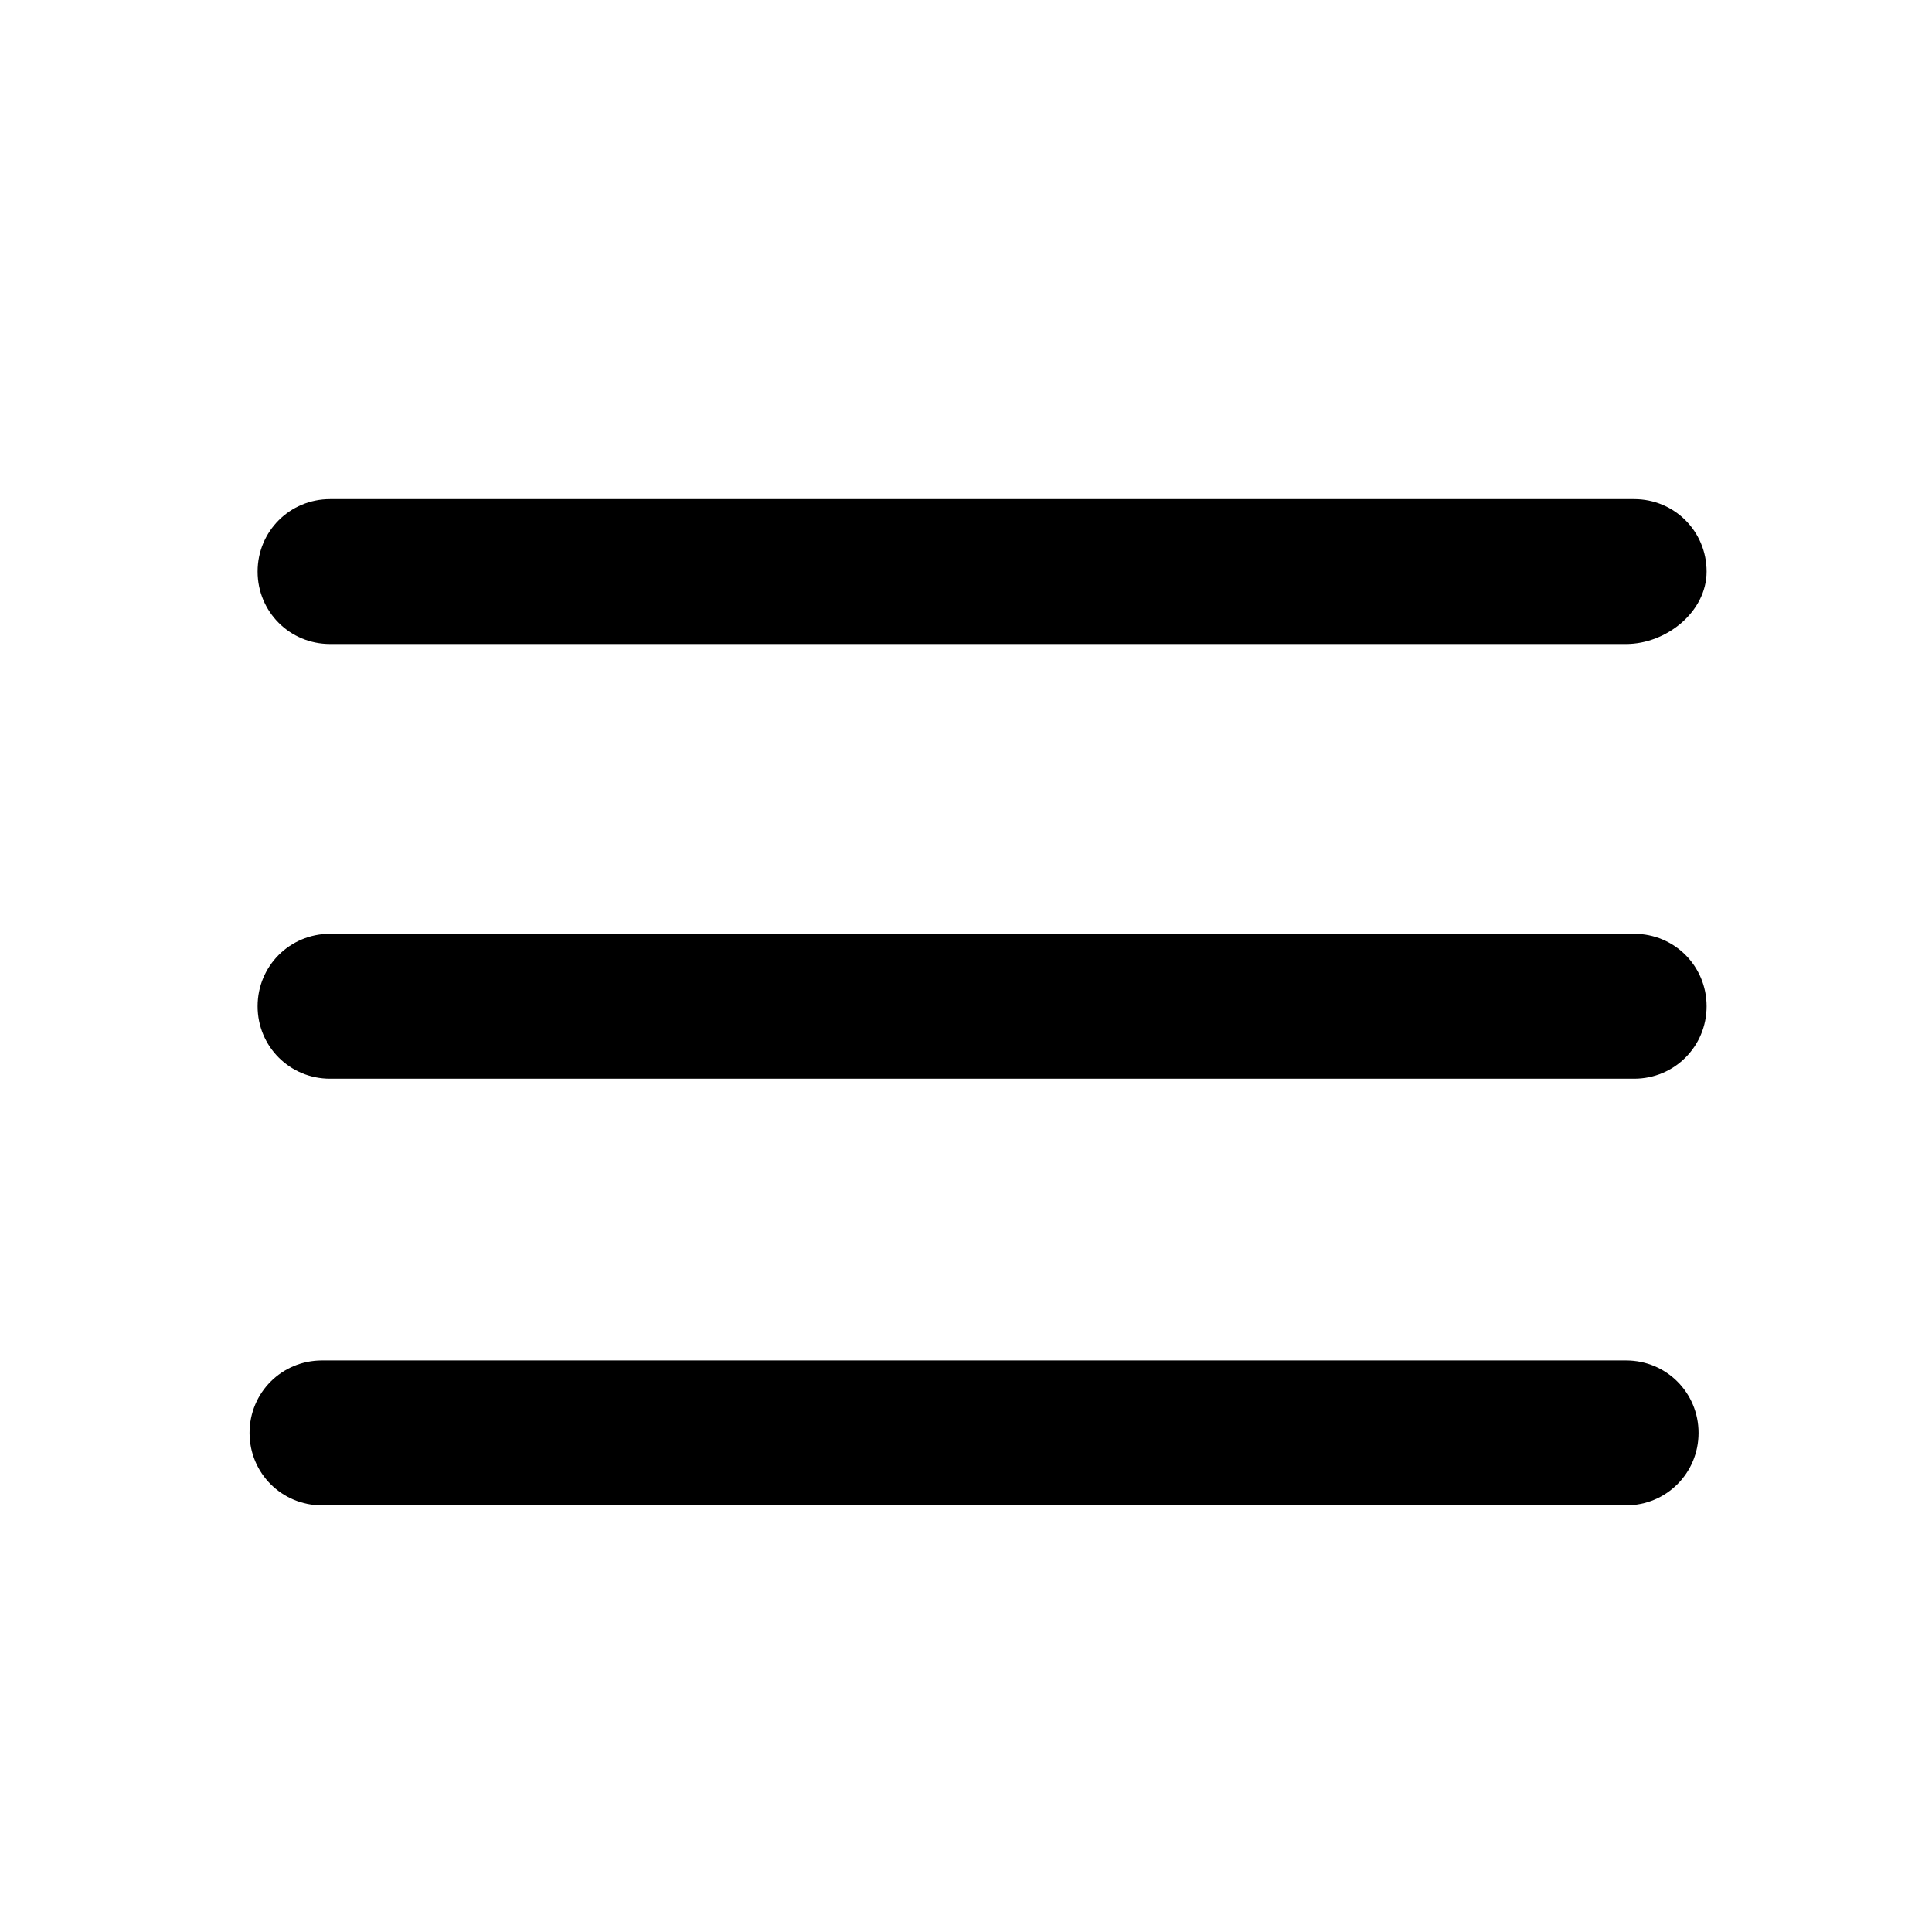
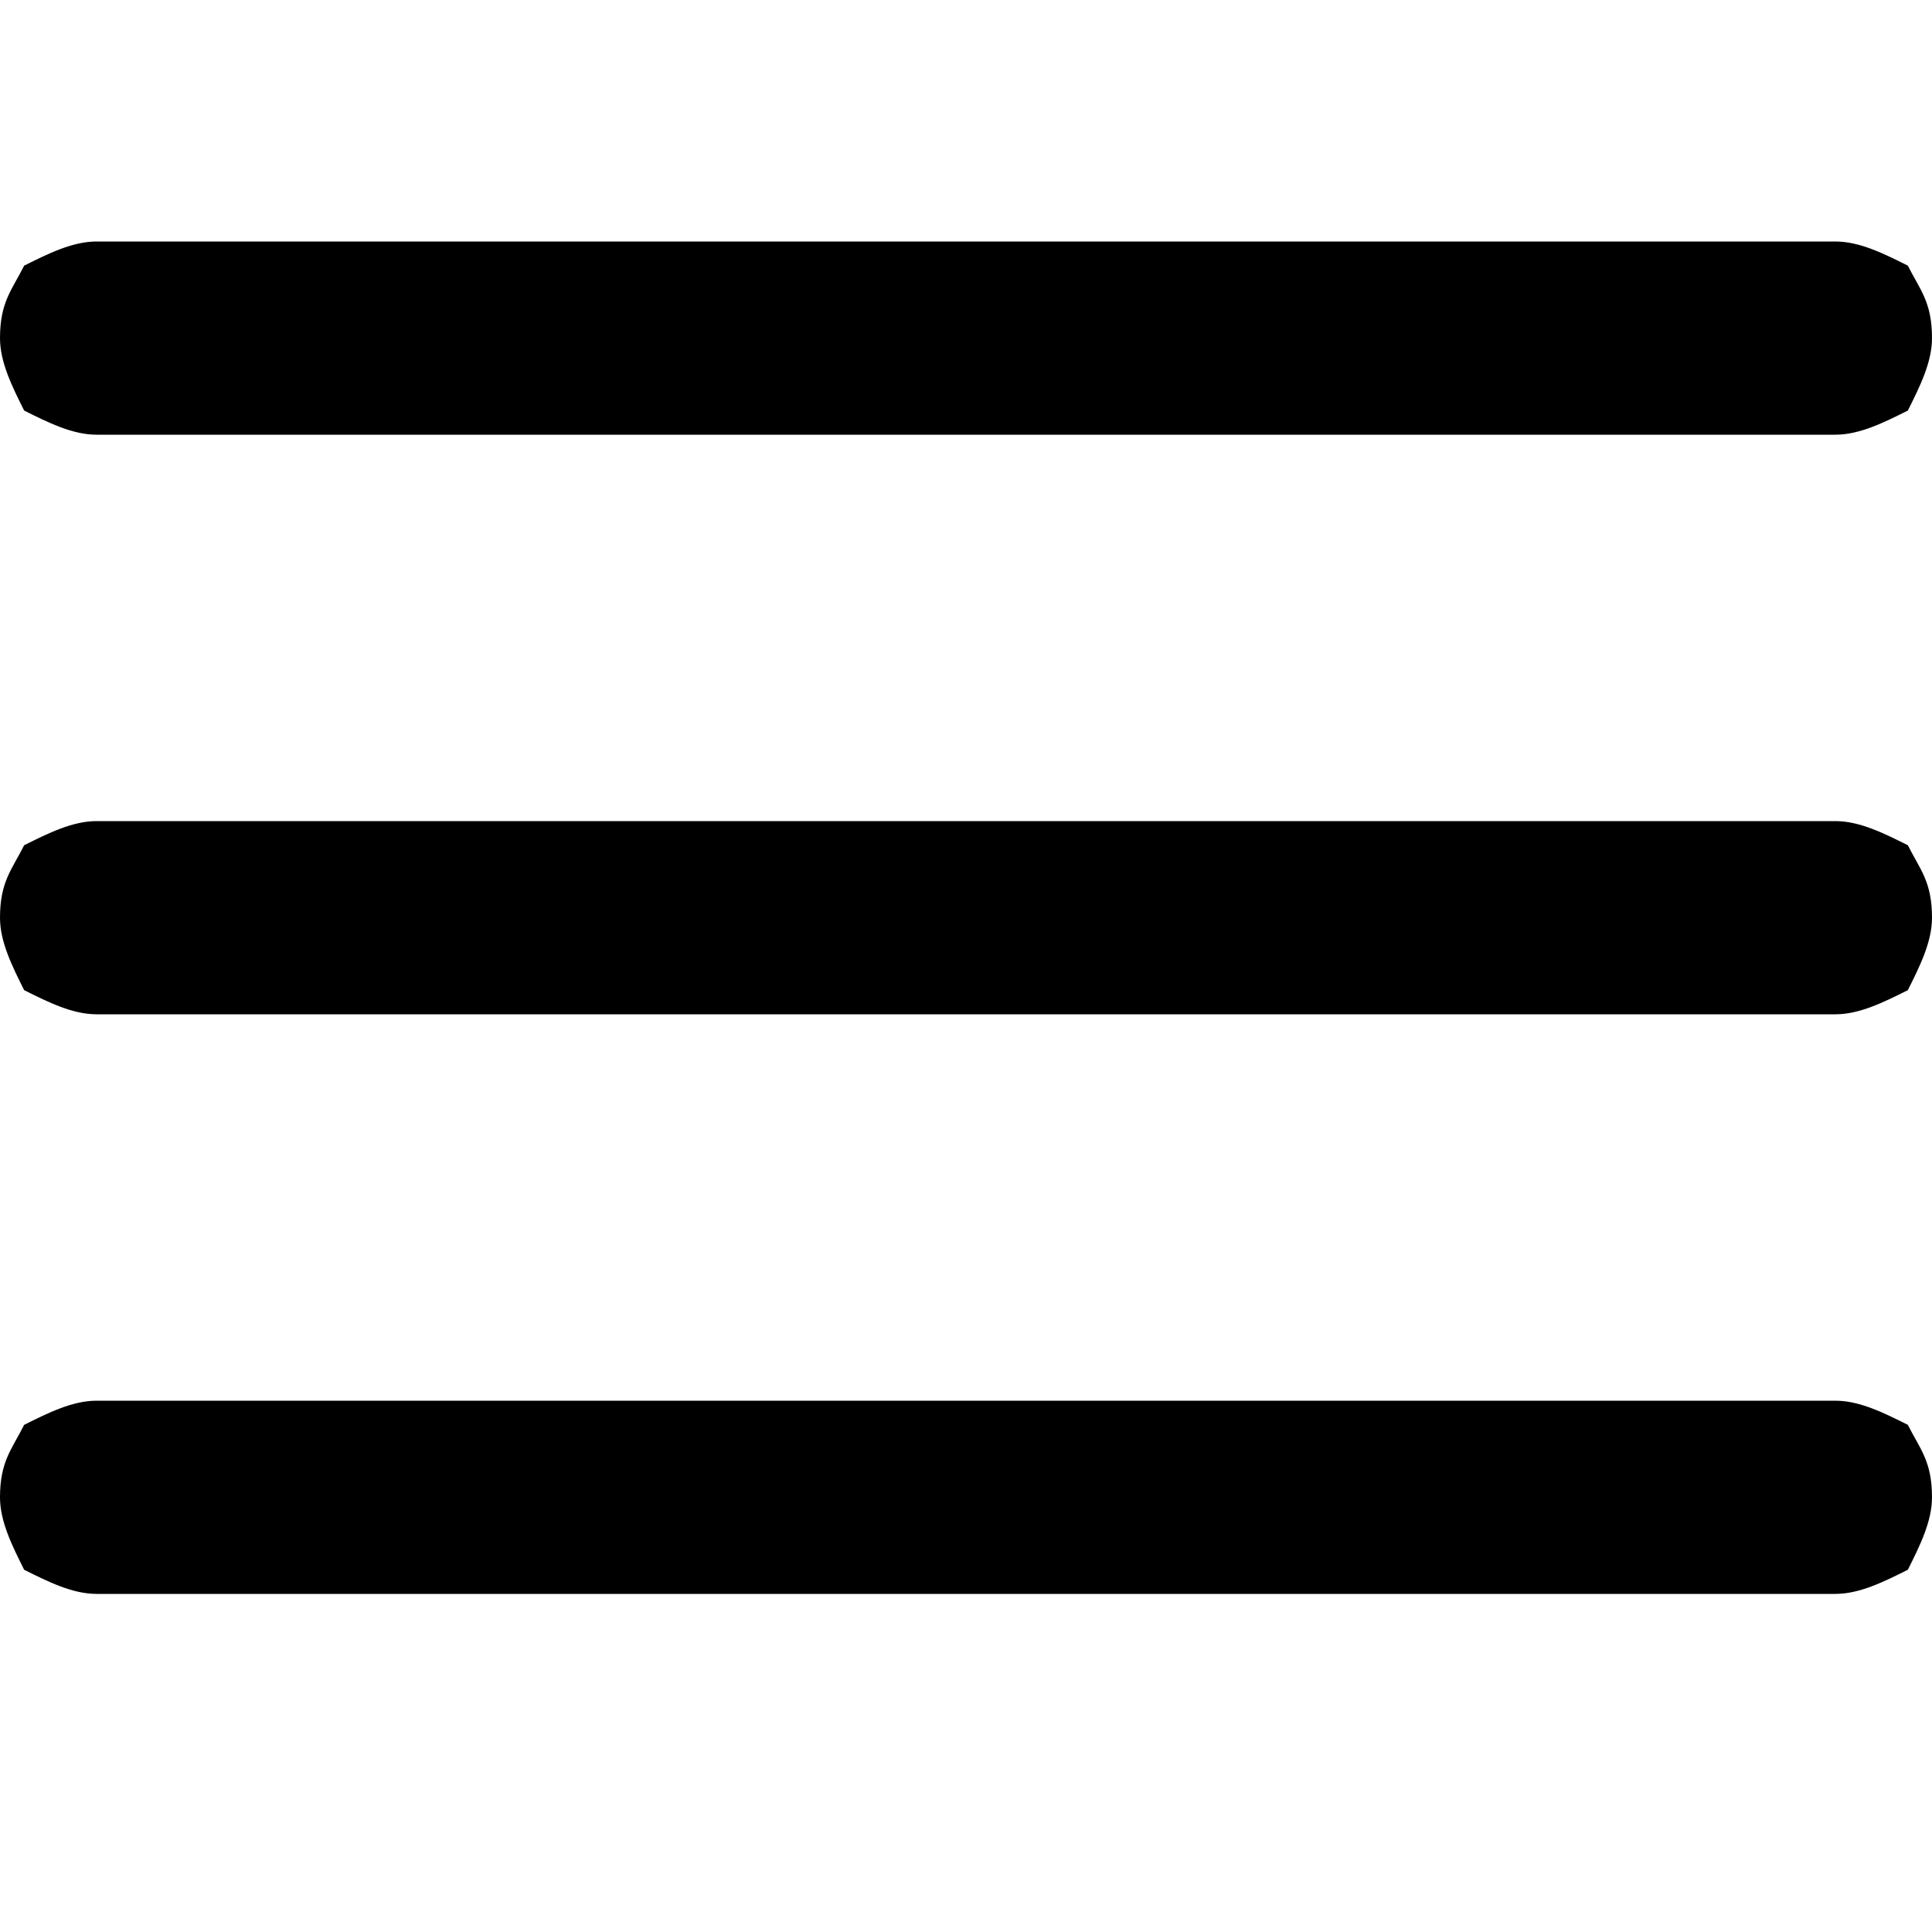
- <svg xmlns="http://www.w3.org/2000/svg" viewBox="0 0 24 24">
-   <path dil="#fff" d="M20.2 8H4.1c-.5 0-.9-.4-.9-.9s.4-.9.9-.9h16.2c.5 0 .9.4.9.9s-.5.9-1 .9zM20.3 13.4H4.1c-.5 0-.9-.4-.9-.9s.4-.9.9-.9h16.2c.5 0 .9.4.9.9s-.4.9-.9.9zM20.2 18.7H4c-.5 0-.9-.4-.9-.9s.4-.9.9-.9h16.2c.5 0 .9.4.9.9s-.4.9-.9.9z" />
+ <svg xmlns="http://www.w3.org/2000/svg" viewBox="0 0 16 16">
+   <path d="M15.2 6.8H0.8C0.6 6.8 0.4 6.9 0.2 7 0.1 7.2 0 7.3 0 7.6 0 7.8 0.1 8 0.2 8.2 0.4 8.3 0.6 8.4 0.8 8.4H15.2C15.4 8.4 15.6 8.3 15.8 8.2 15.9 8 16 7.8 16 7.6 16 7.3 15.9 7.2 15.8 7 15.6 6.9 15.4 6.8 15.2 6.8ZM0.8 3.6H15.2C15.4 3.6 15.6 3.5 15.8 3.4 15.9 3.2 16 3 16 2.8 16 2.5 15.9 2.4 15.8 2.2 15.6 2.1 15.4 2 15.2 2H0.8C0.6 2 0.4 2.1 0.2 2.2 0.1 2.4 0 2.5 0 2.8 0 3 0.1 3.2 0.2 3.4 0.4 3.5 0.6 3.6 0.8 3.6ZM15.2 11.6H0.8C0.6 11.6 0.4 11.7 0.2 11.8 0.1 12 0 12.1 0 12.4 0 12.6 0.1 12.8 0.2 13 0.4 13.1 0.6 13.2 0.8 13.2H15.2C15.4 13.2 15.6 13.1 15.8 13 15.9 12.8 16 12.6 16 12.4 16 12.1 15.9 12 15.8 11.8 15.6 11.7 15.4 11.6 15.2 11.6Z" />
</svg>
